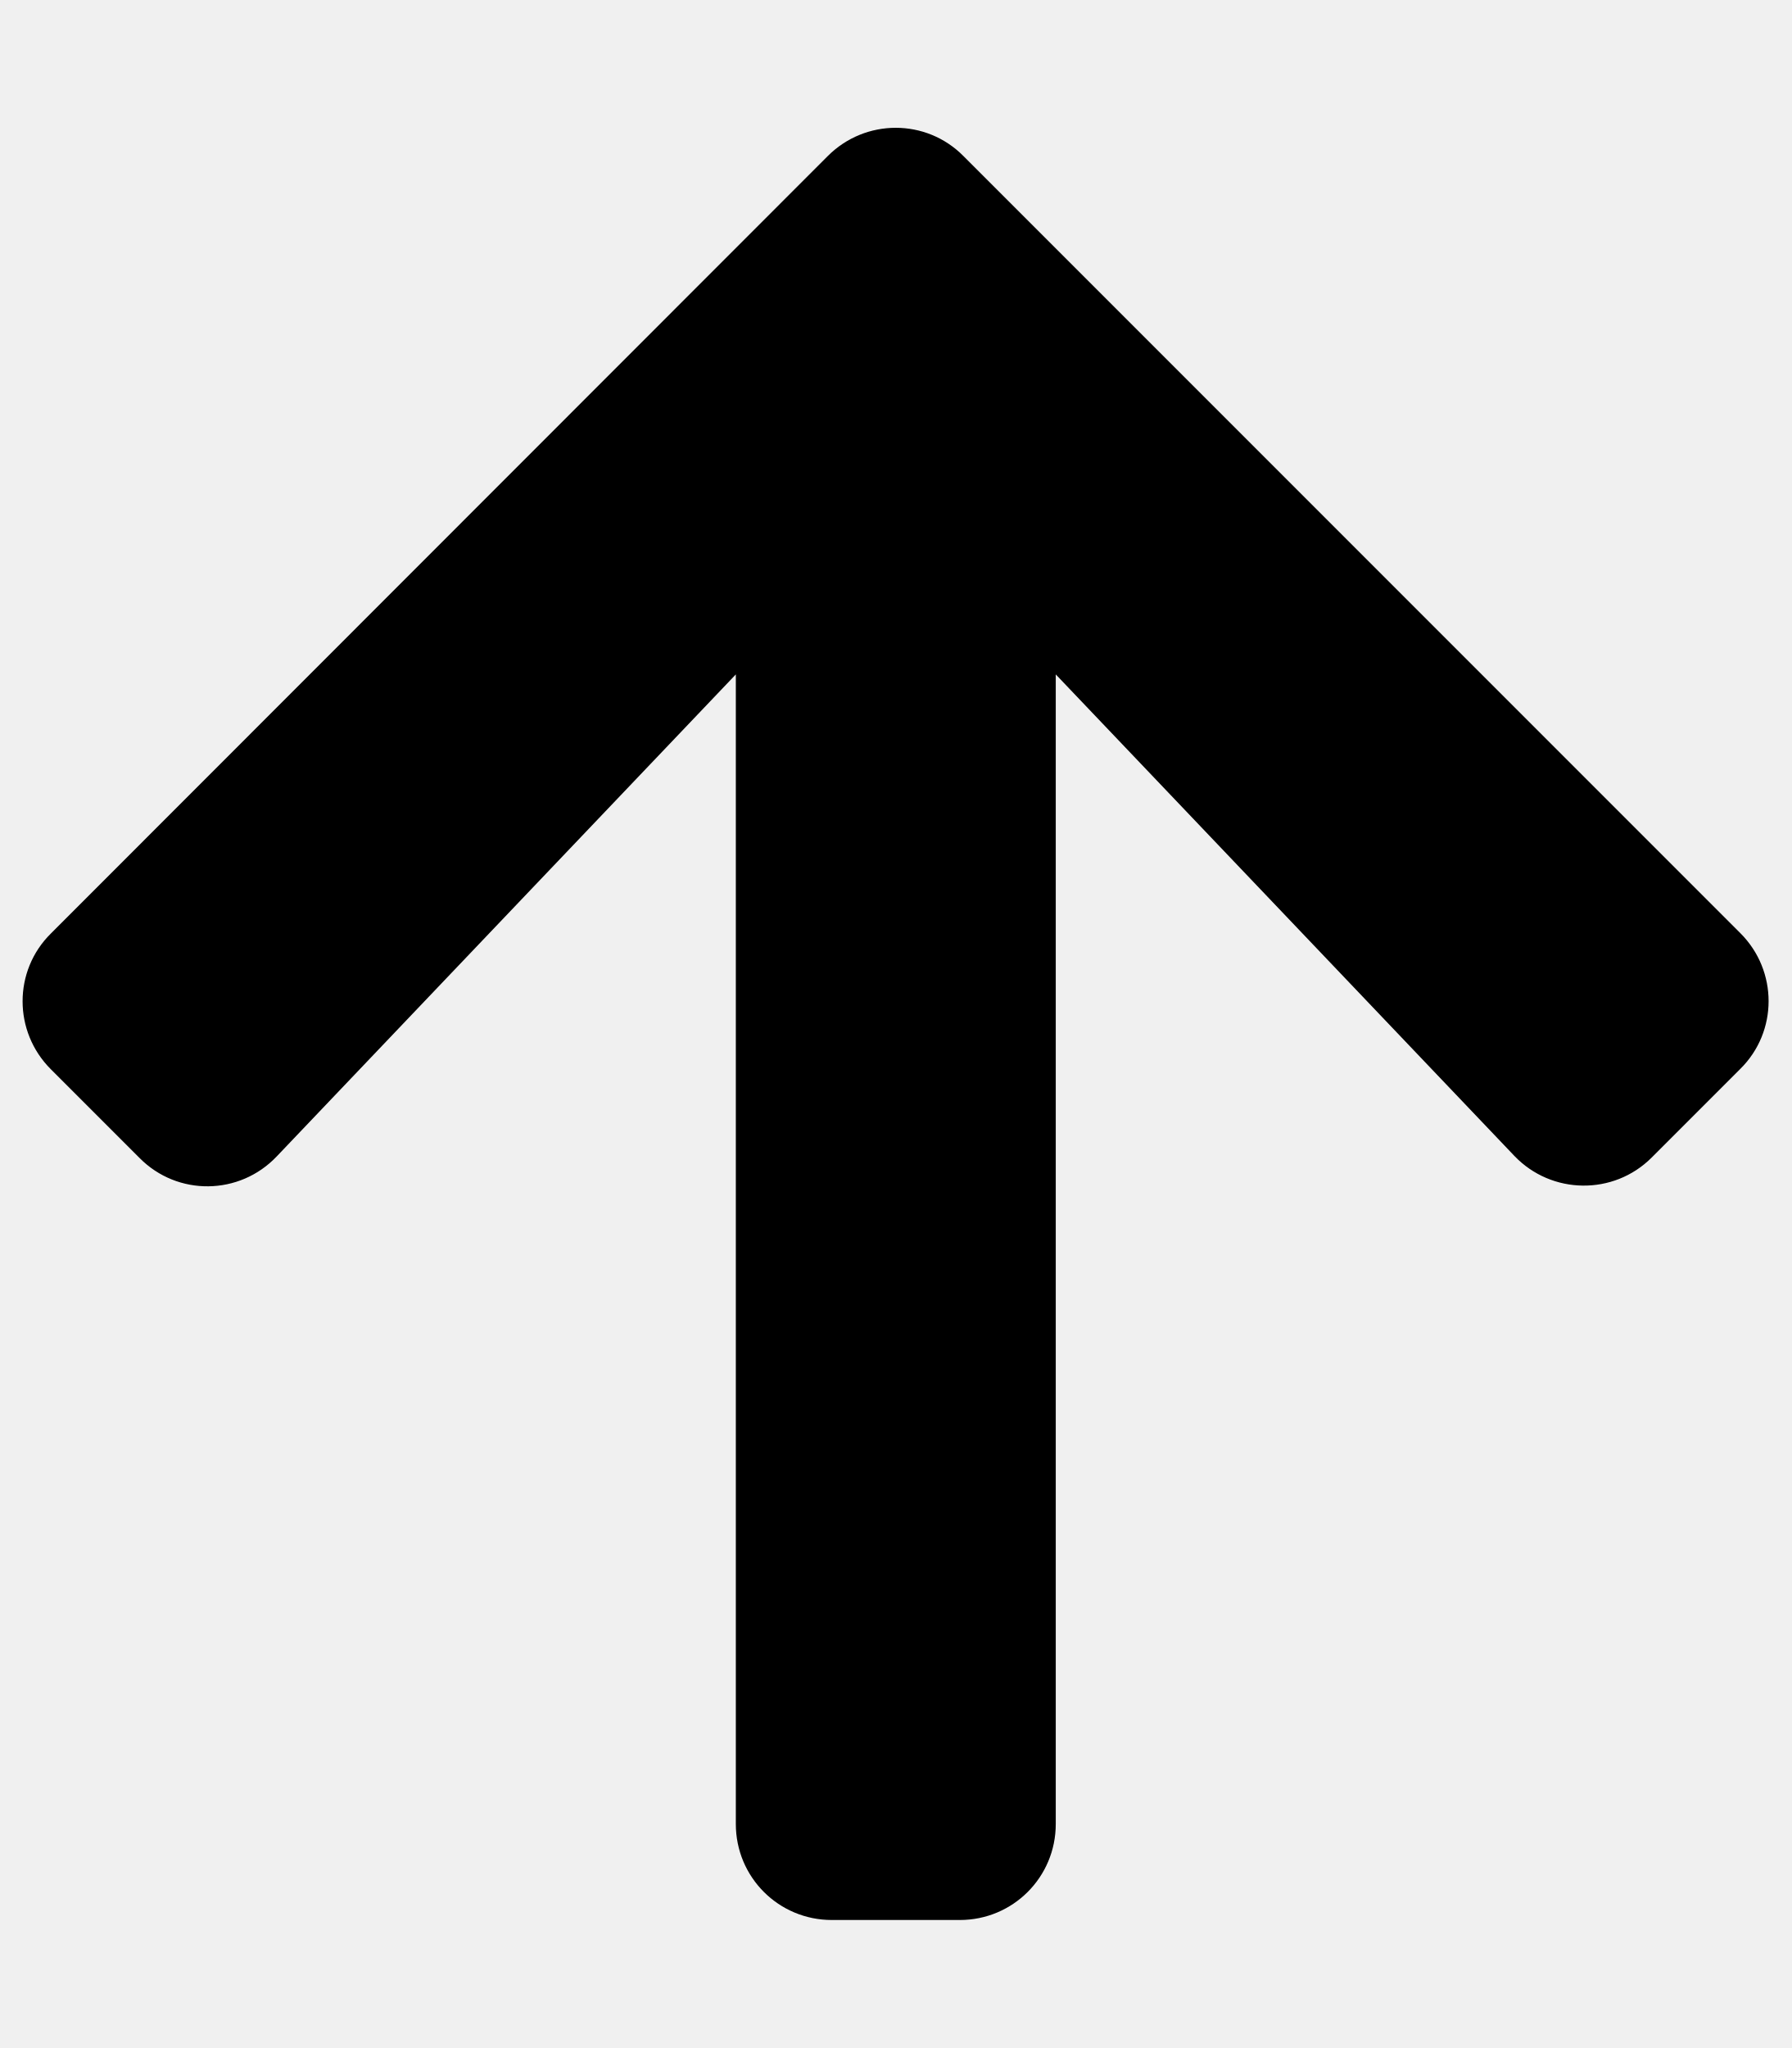
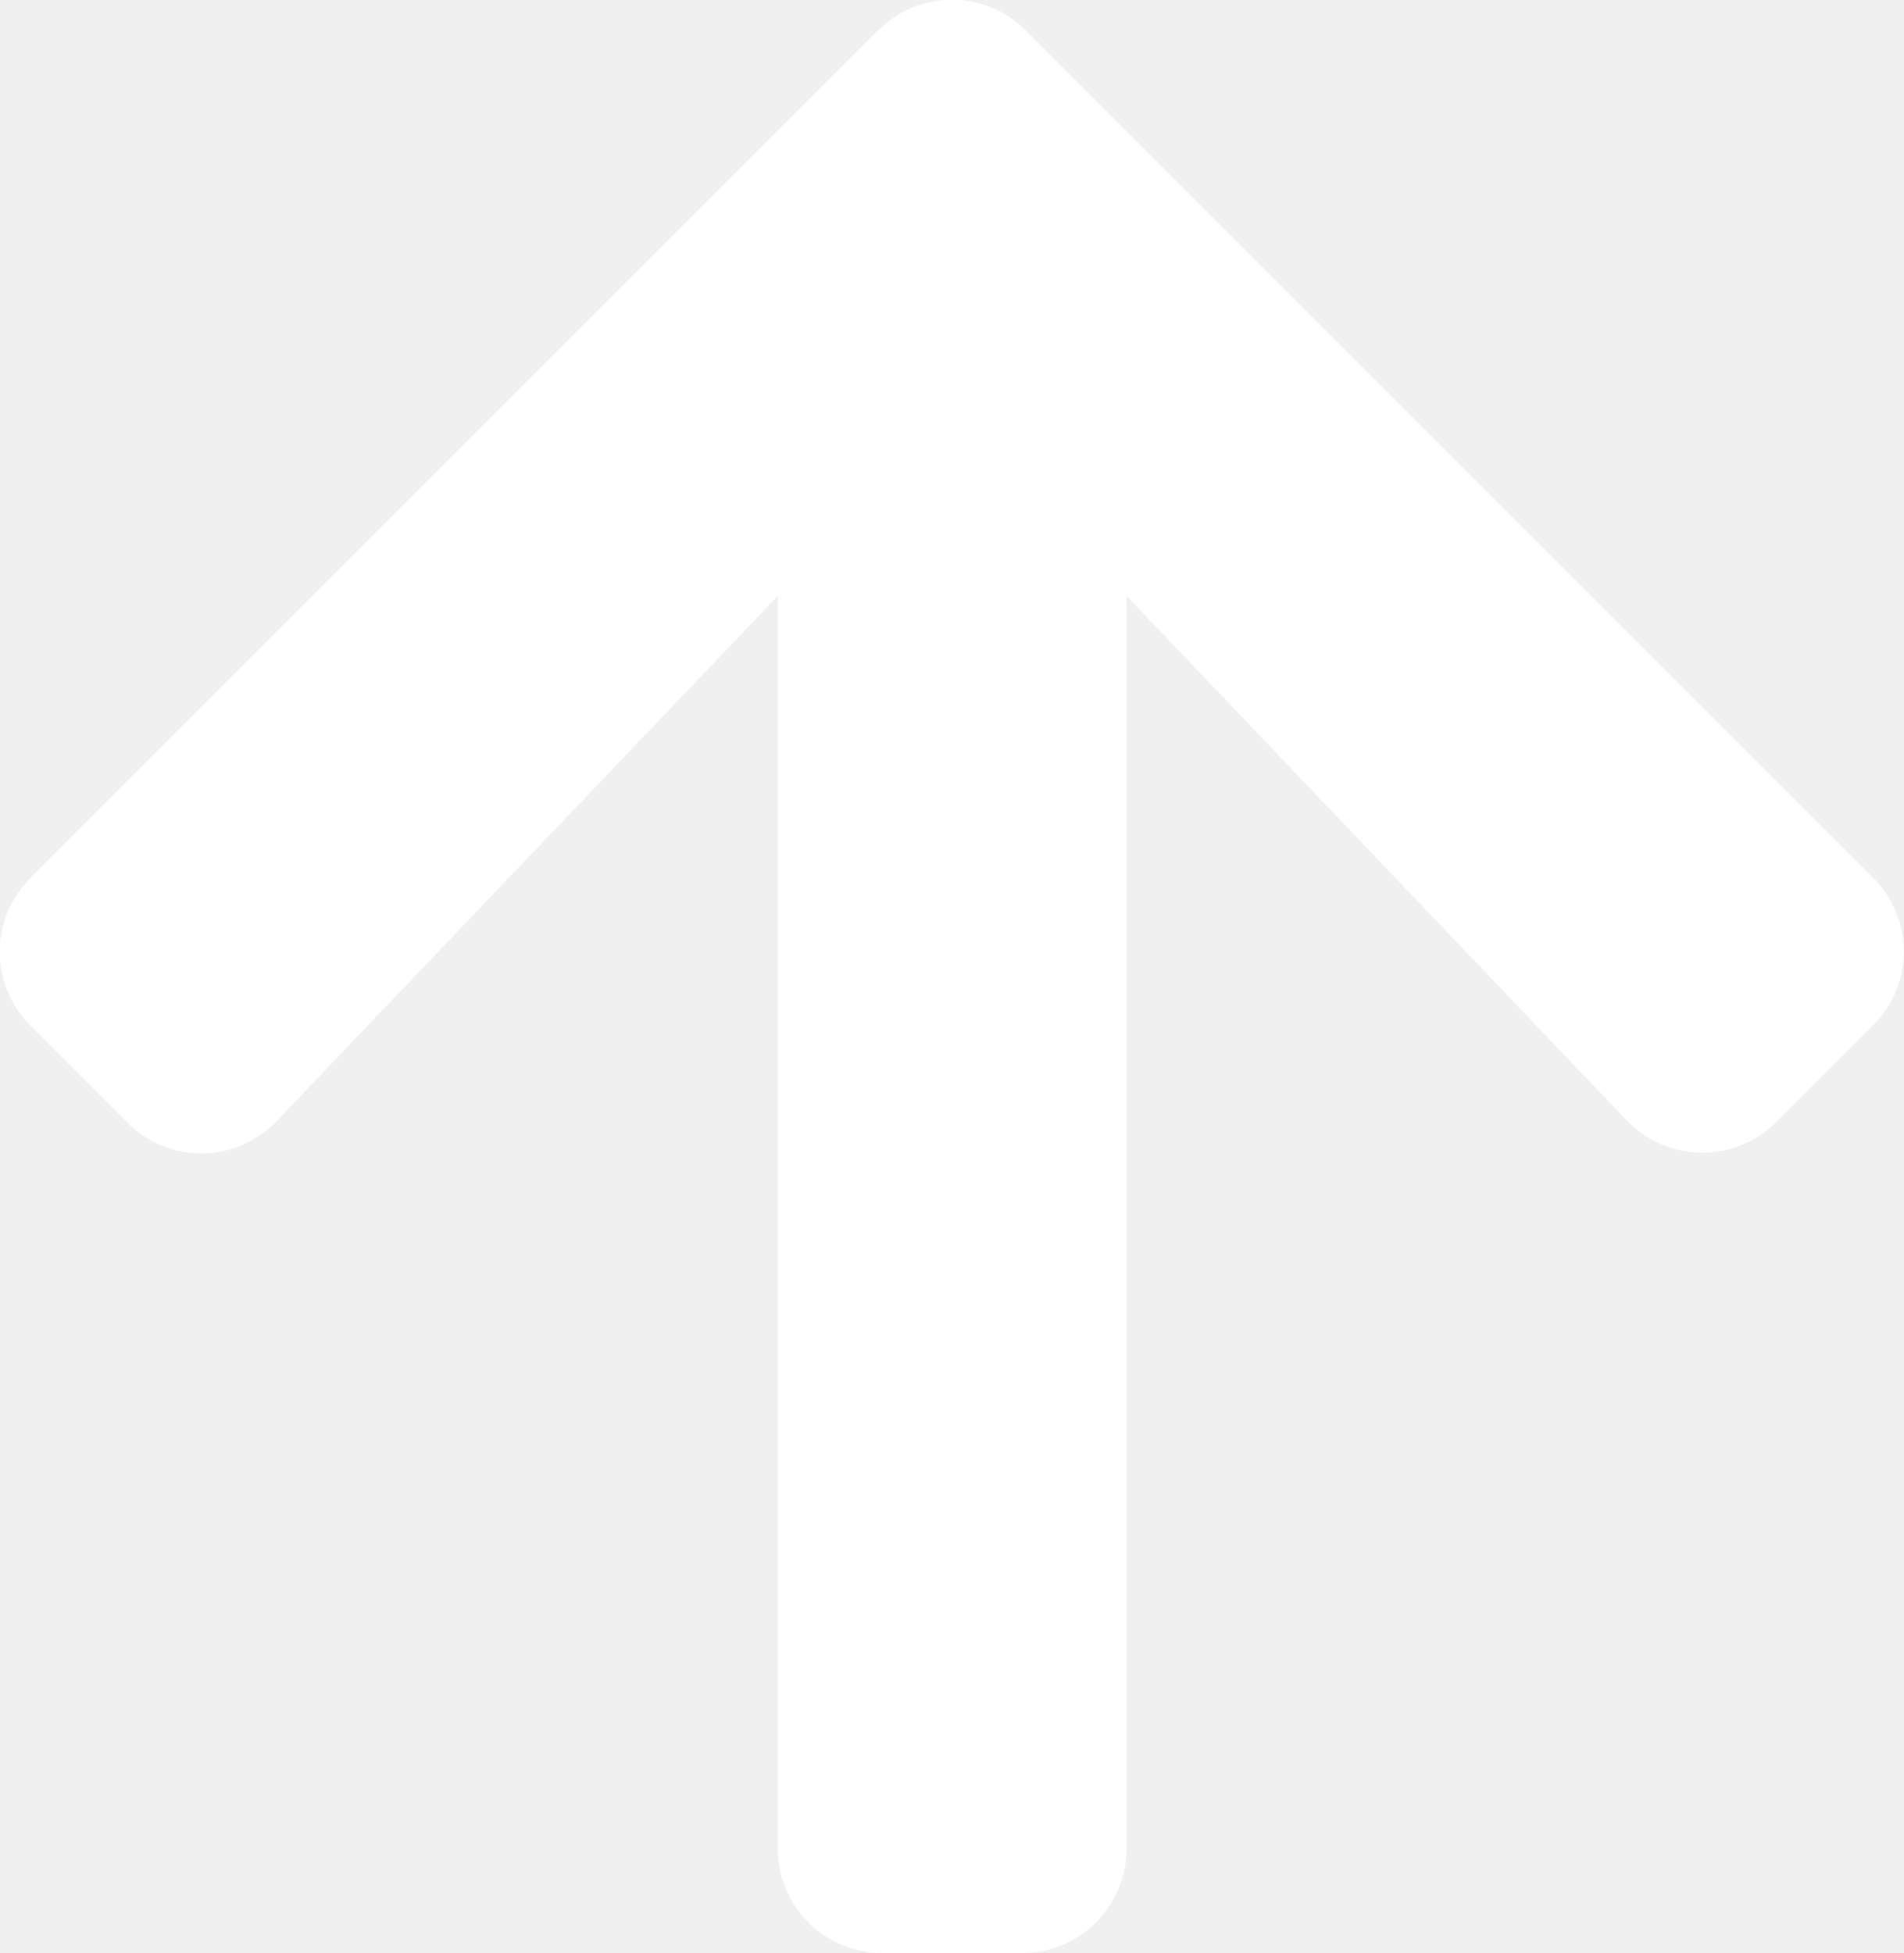
- <svg xmlns="http://www.w3.org/2000/svg" aria-hidden="true" data-prefix="fas" data-icon="arrow-up" class="svg-inline--fa fa-arrow-up fa-w-14" role="img" viewBox="0 0 448 512">
-   <path fill="currentColor" d="M34.9 289.5l-22.2-22.2c-9.4-9.4-9.4-24.6 0-33.9L207 39c9.4-9.4 24.6-9.4 33.9 0l194.3 194.3c9.4 9.4 9.4 24.6 0 33.9L413 289.4c-9.5 9.5-25 9.3-34.3-.4L264 168.6V456c0 13.3-10.7 24-24 24h-32c-13.3 0-24-10.7-24-24V168.6L69.2 289.1c-9.3 9.8-24.8 10-34.3.4z" />
+ <svg xmlns="http://www.w3.org/2000/svg" version="1.1" id="Layer_1" x="0px" y="0px" viewBox="0 0 436.6 448" enable-background="new 0 0 436.6 448" xml:space="preserve">
+   <path fill="#FFFFFF" d="M29.2,257.5L7,235.3c-9.4-9.4-9.4-24.6,0-33.9L201.4,7c9.4-9.4,24.6-9.4,33.9,0l194.3,194.3  c9.4,9.4,9.4,24.6,0,33.9l-22.2,22.2c-9.5,9.5-25,9.3-34.3-0.4L258.4,136.7V424c0,13.3-10.7,24-24,24h-32c-13.3,0-24-10.7-24-24  V136.7L63.5,257.1C54.2,266.9,38.7,267.1,29.2,257.5z" />
</svg>
